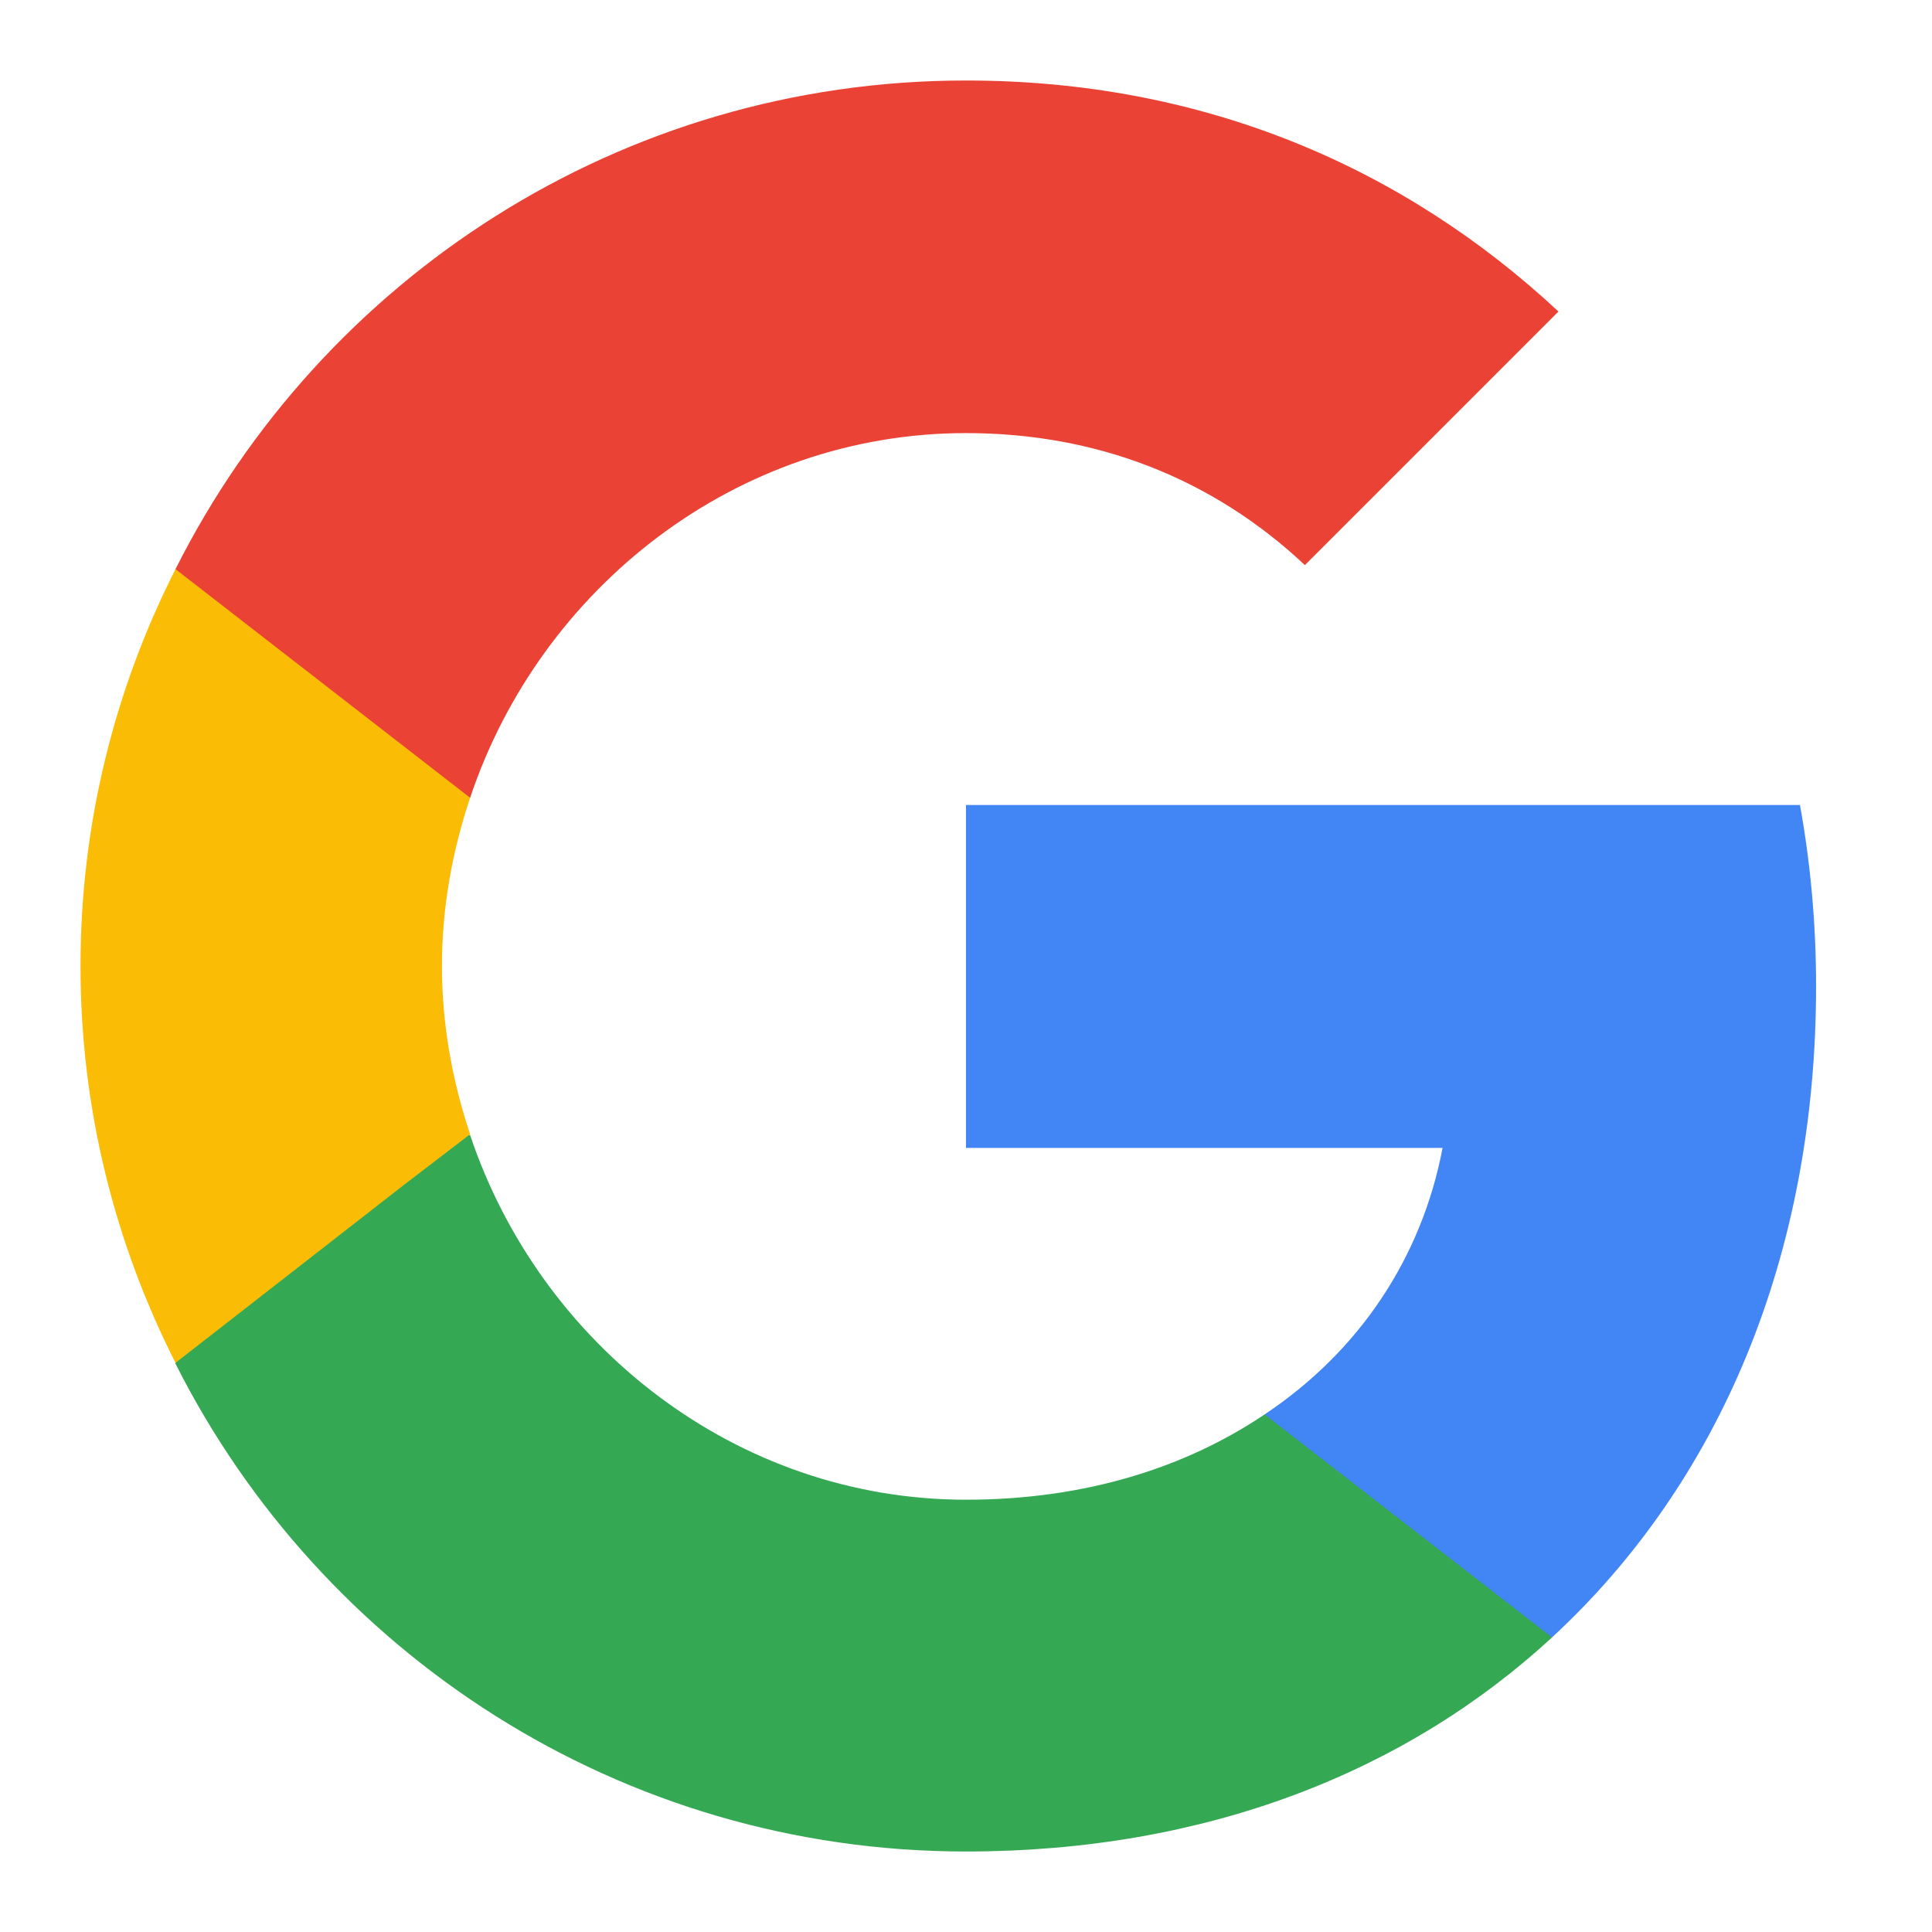
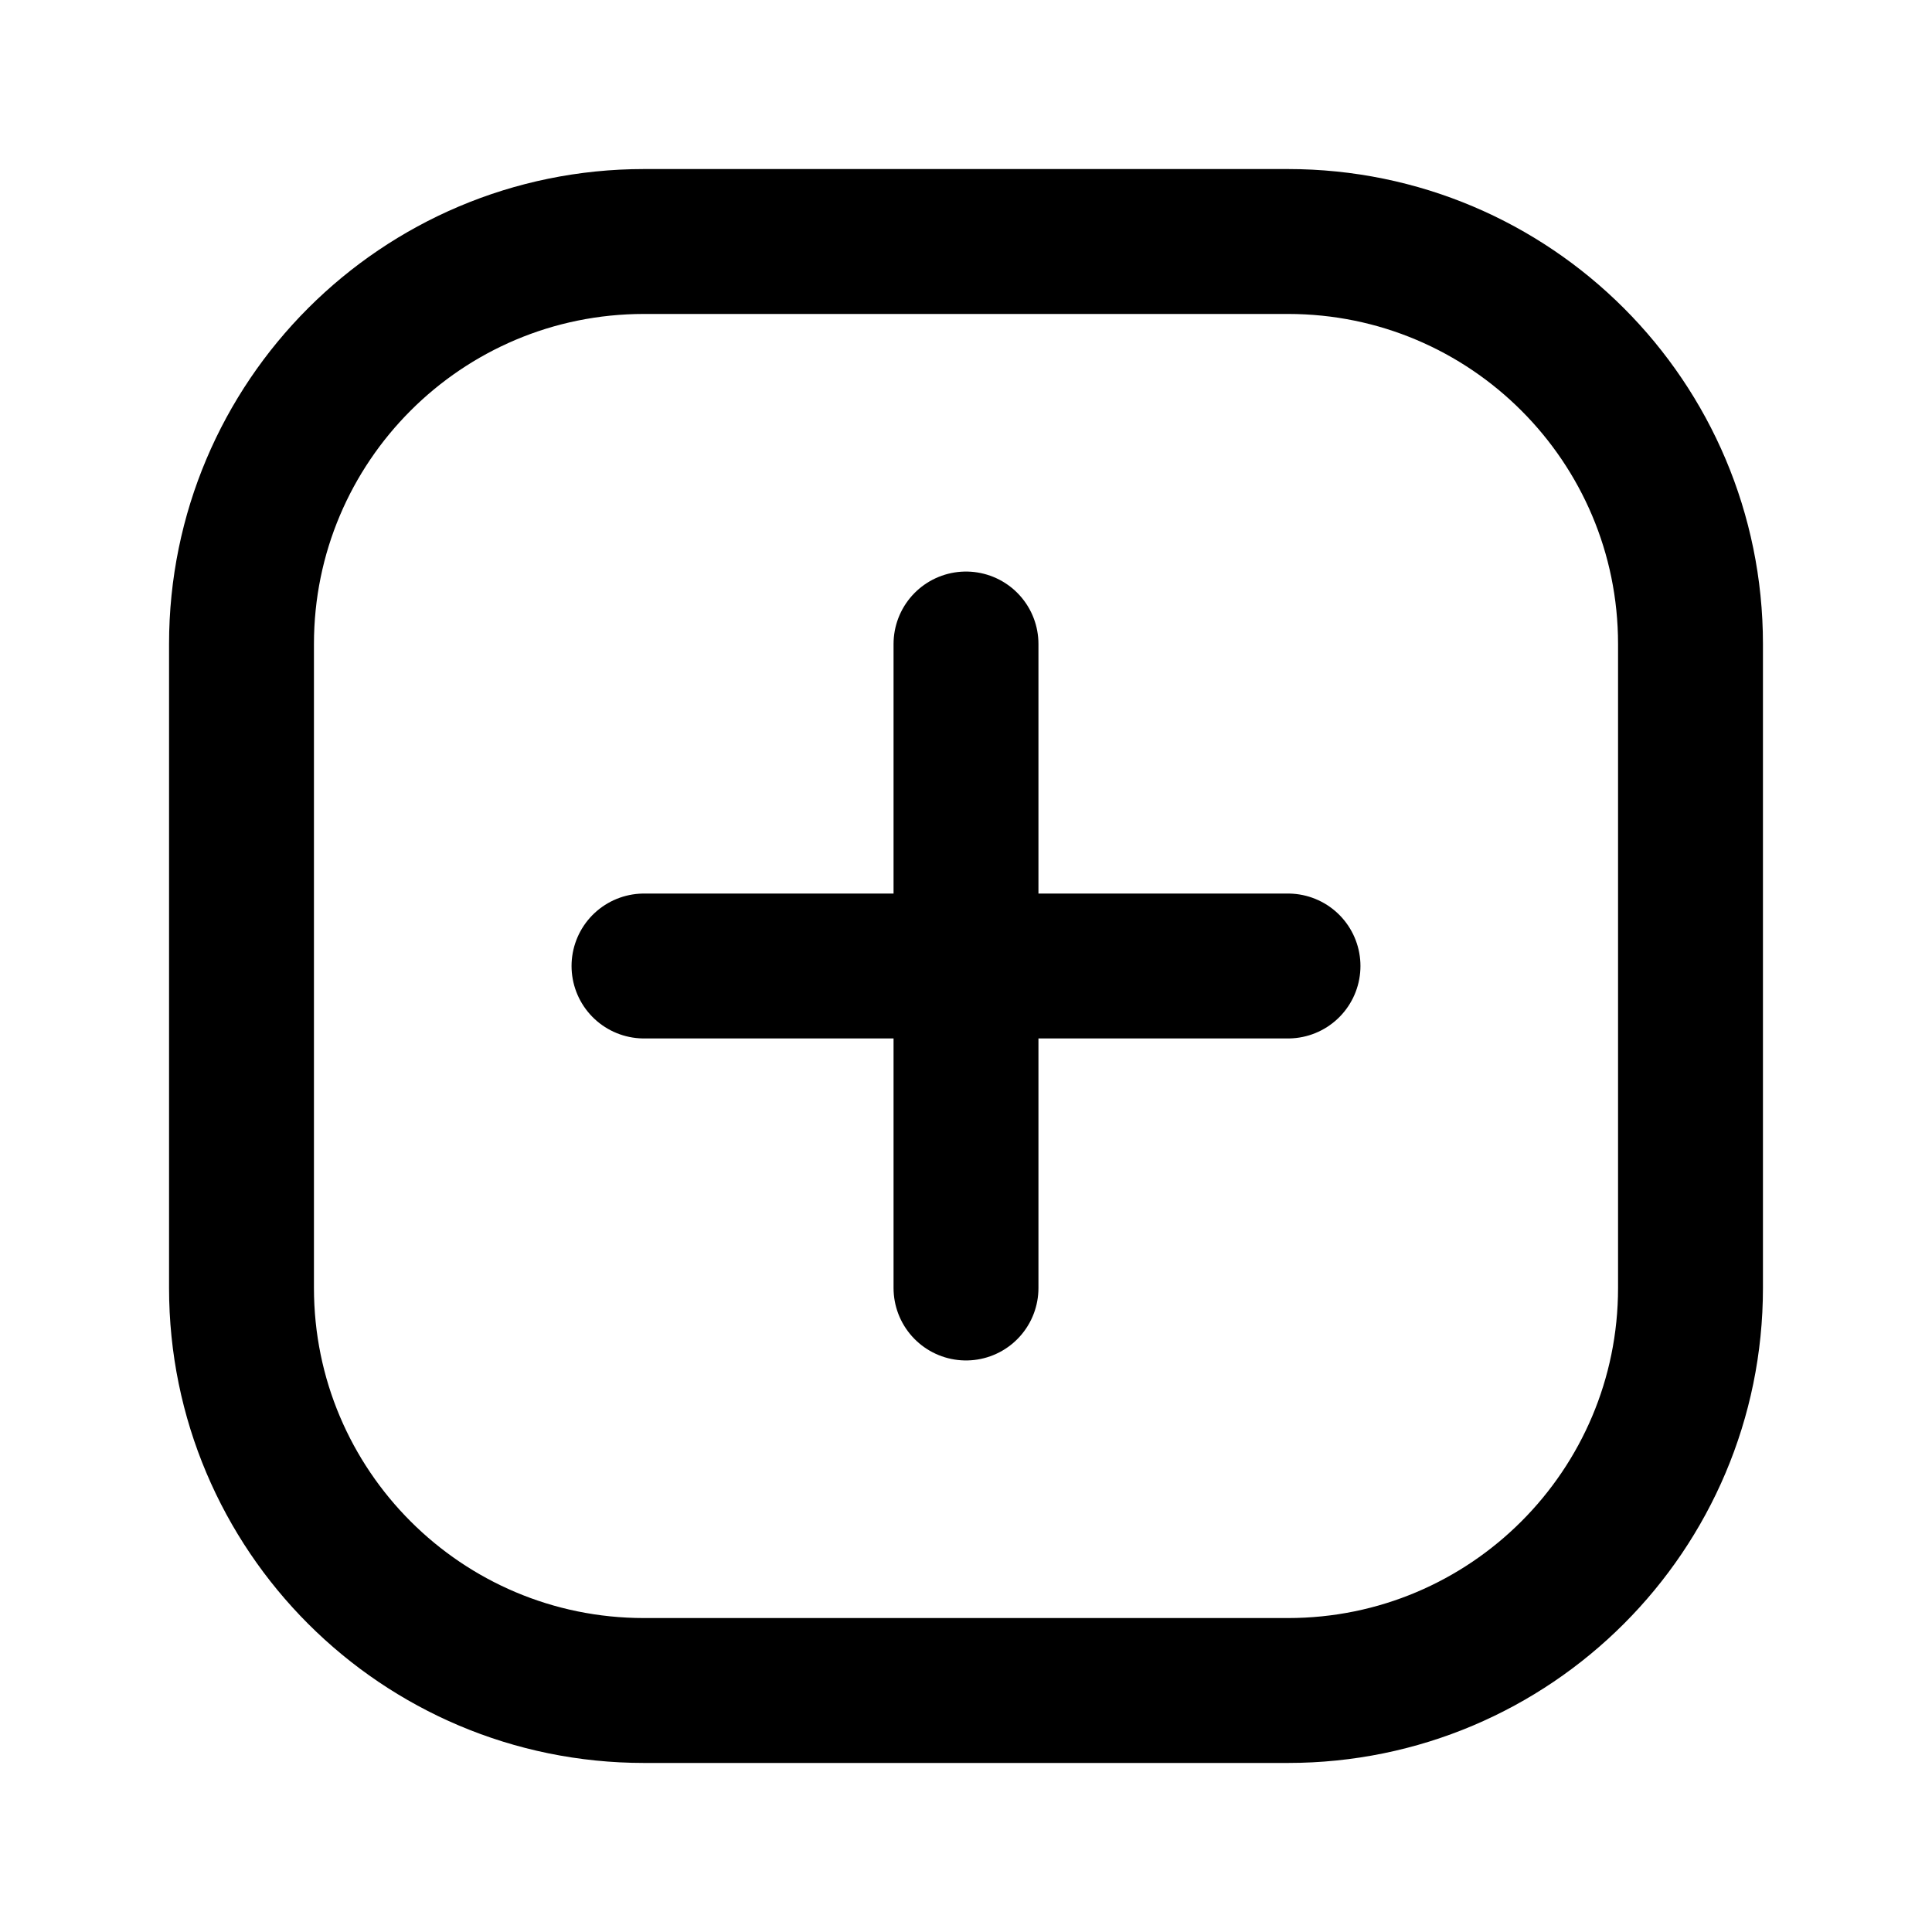
- <svg xmlns="http://www.w3.org/2000/svg" height="24" viewBox="0 0 24 24" width="24">
-   <path d="M22.56 12.25c0-.78-.07-1.53-.2-2.25H12v4.26h5.92c-.26 1.37-1.04 2.53-2.21 3.31v2.77h3.57c2.08-1.92 3.28-4.74 3.28-8.09z" fill="#4285F4" />
-   <path d="M12 23c2.97 0 5.46-.98 7.28-2.66l-3.57-2.77c-.98.66-2.23 1.06-3.71 1.06-2.86 0-5.29-1.93-6.16-4.53H2.18v2.84C3.99 20.53 7.7 23 12 23z" fill="#34A853" />
-   <path d="M5.84 14.09c-.22-.66-.35-1.36-.35-2.09s.13-1.43.35-2.09V7.07H2.18C1.43 8.55 1 10.22 1 12s.43 3.45 1.18 4.93l2.85-2.22.81-.62z" fill="#FBBC05" />
-   <path d="M12 5.38c1.62 0 3.06.56 4.21 1.64l3.15-3.15C17.45 2.09 14.97 1 12 1 7.7 1 3.99 3.47 2.18 7.07l3.66 2.84c.87-2.6 3.3-4.53 6.16-4.53z" fill="#EA4335" />
-   <path d="M1 1h22v22H1z" fill="none" />
+ <svg xmlns="http://www.w3.org/2000/svg" width="24" height="24" viewBox="0 0 24 24" fill="none">
+   <rect x="3" y="3" width="18" height="18" rx="5" stroke="currentColor" stroke-width="1.8" />
+   <path d="M8 12h8M12 8v8" stroke="currentColor" stroke-width="1.8" stroke-linecap="round" />
</svg>
